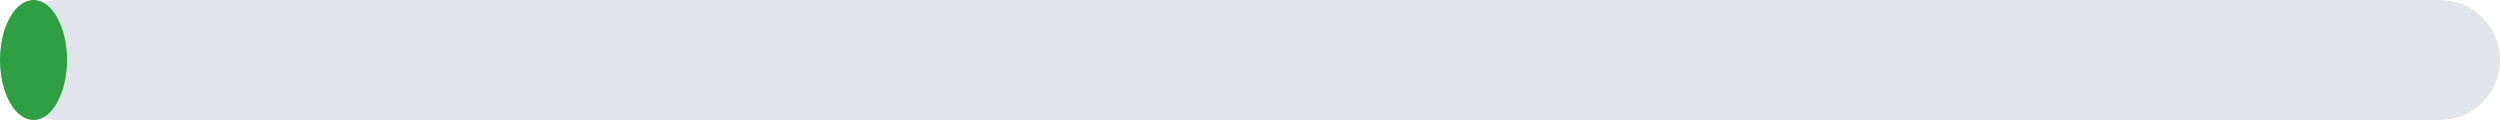
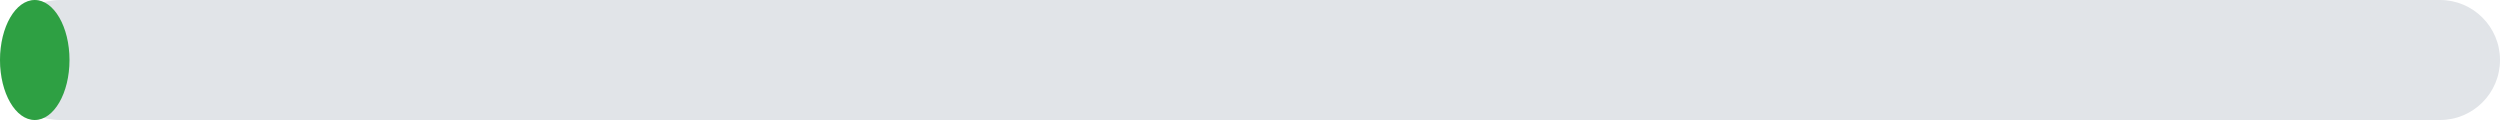
<svg xmlns="http://www.w3.org/2000/svg" width="500" height="24" viewBox="0 0 500 24">
  <rect x="0" y="0" width="500" height="24" rx="12" fill="#e1e4e8" />
-   <rect x="0" y="0" width="13.41" height="24" rx="12" fill="#2ea043" />
+   <rect x="0" y="0" width="13.90" height="24" rx="12" fill="#2ea043" />
</svg>
